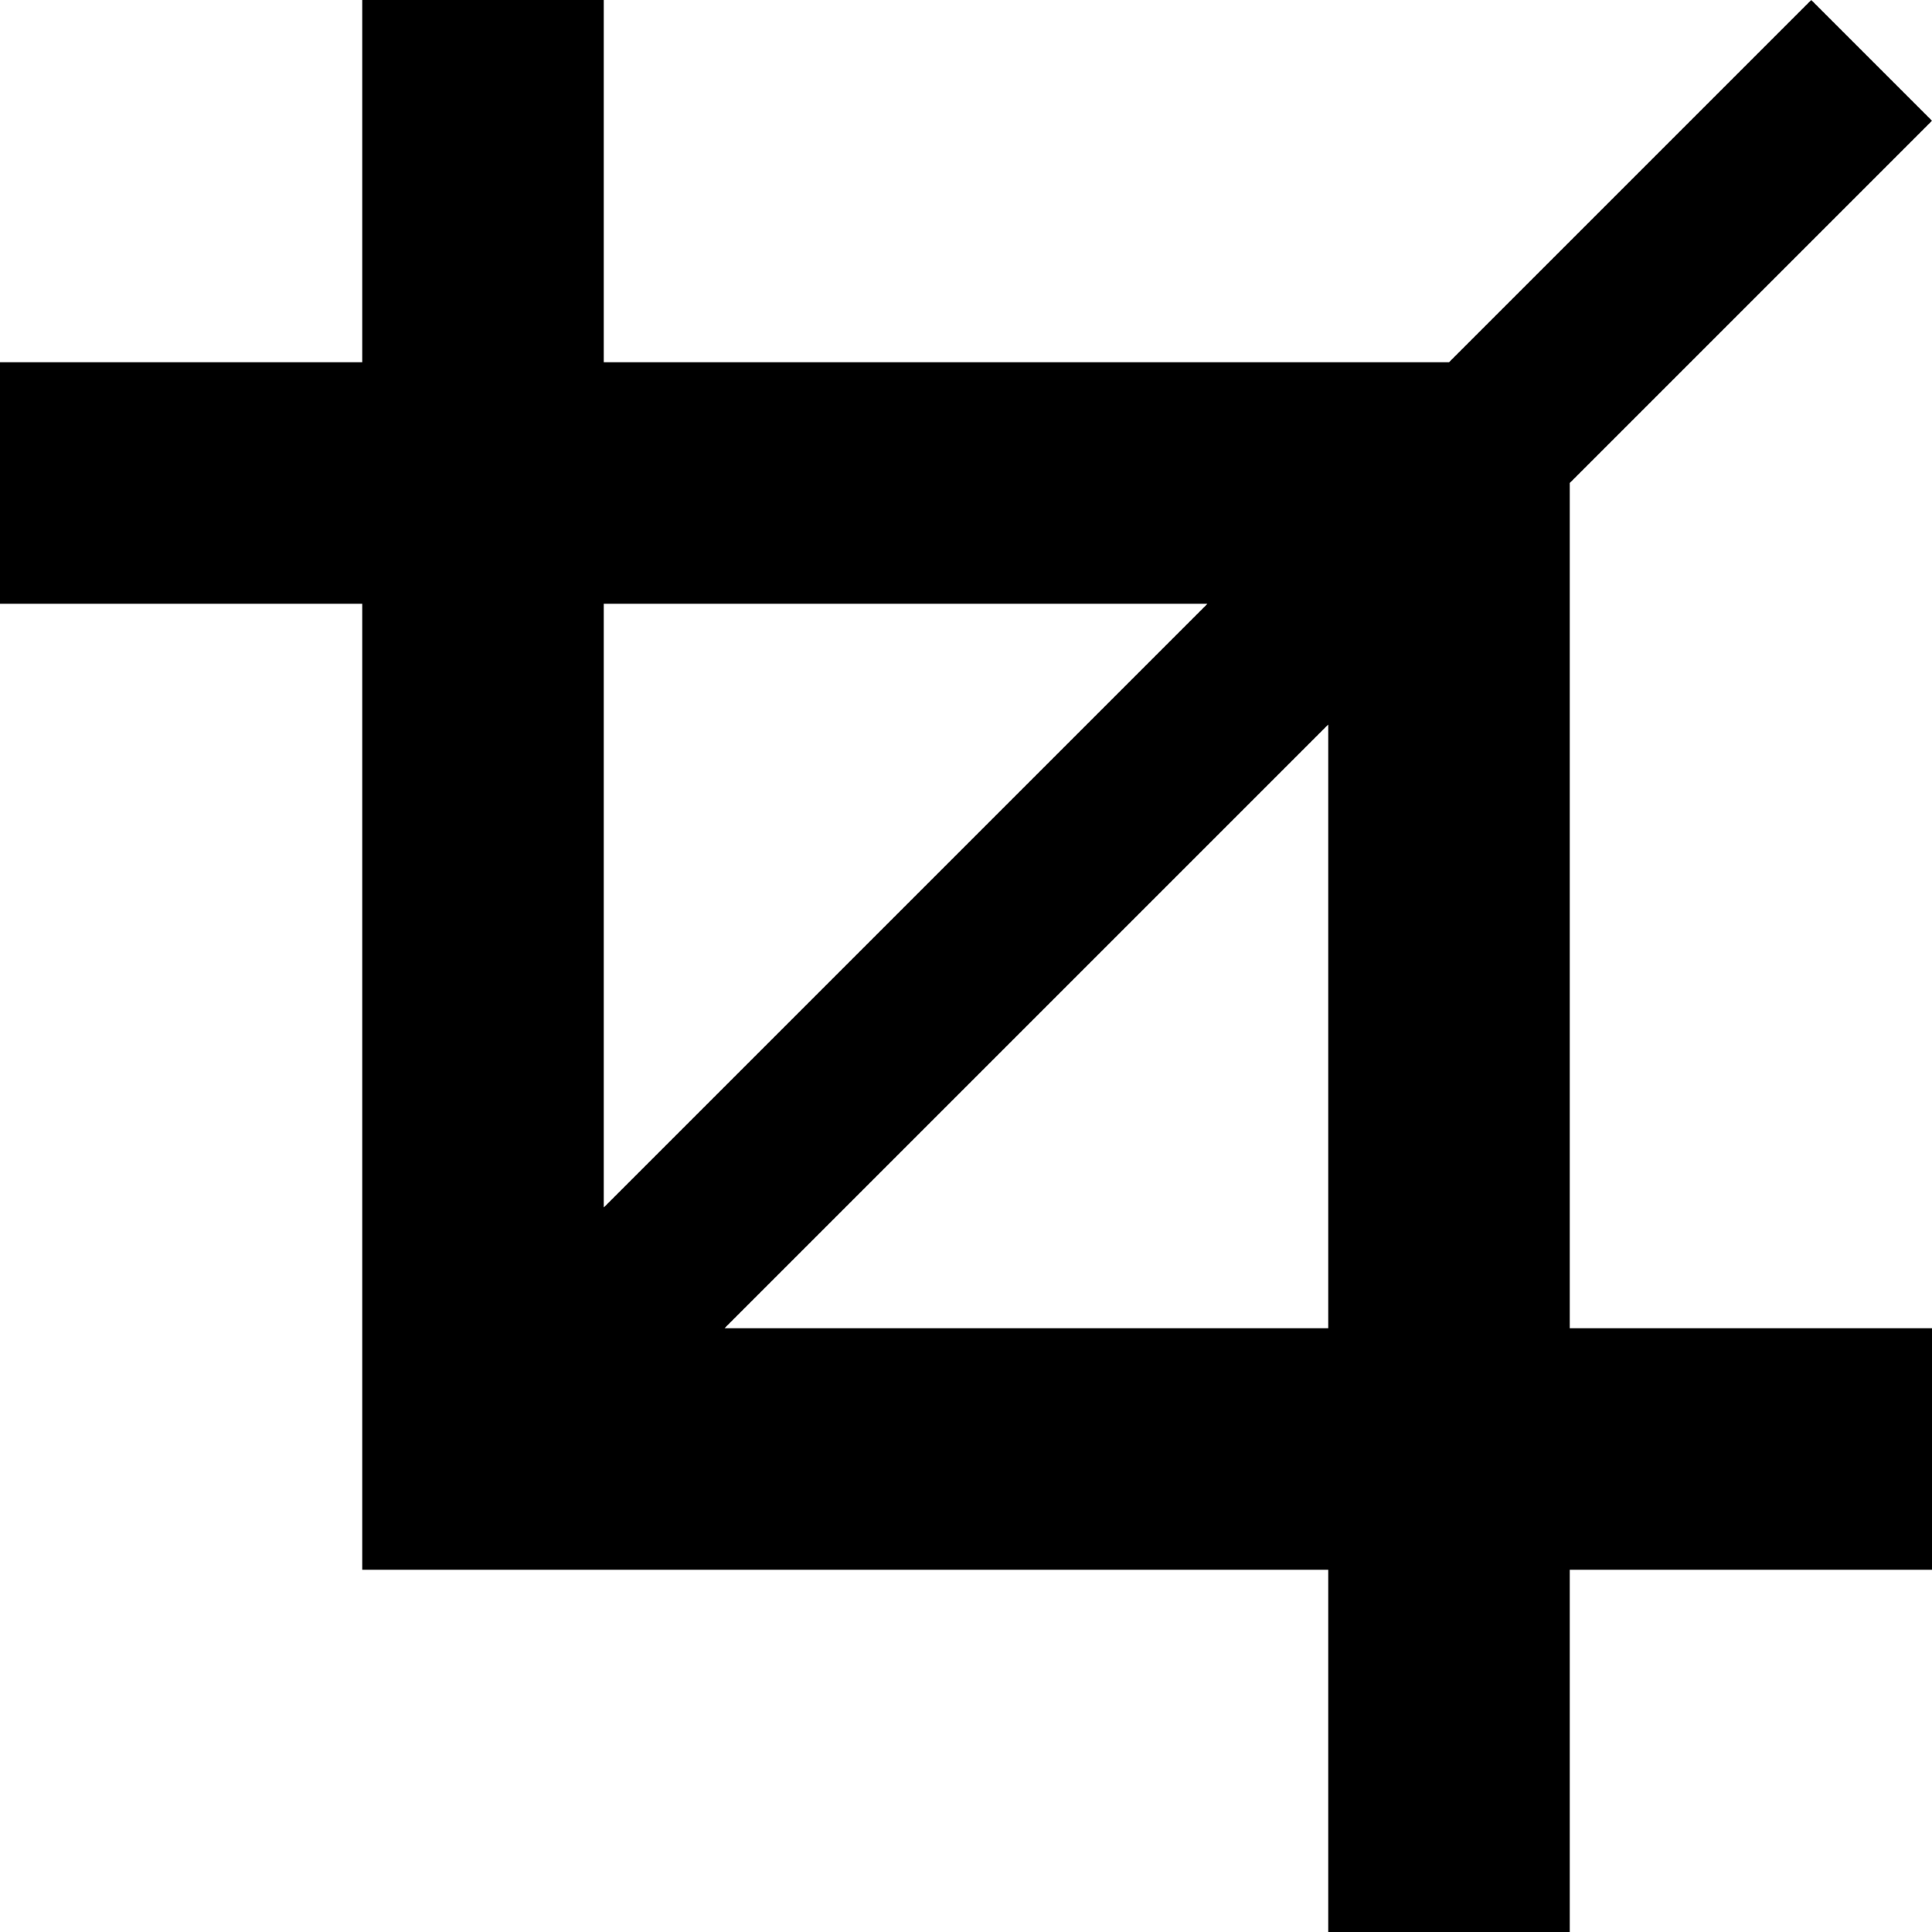
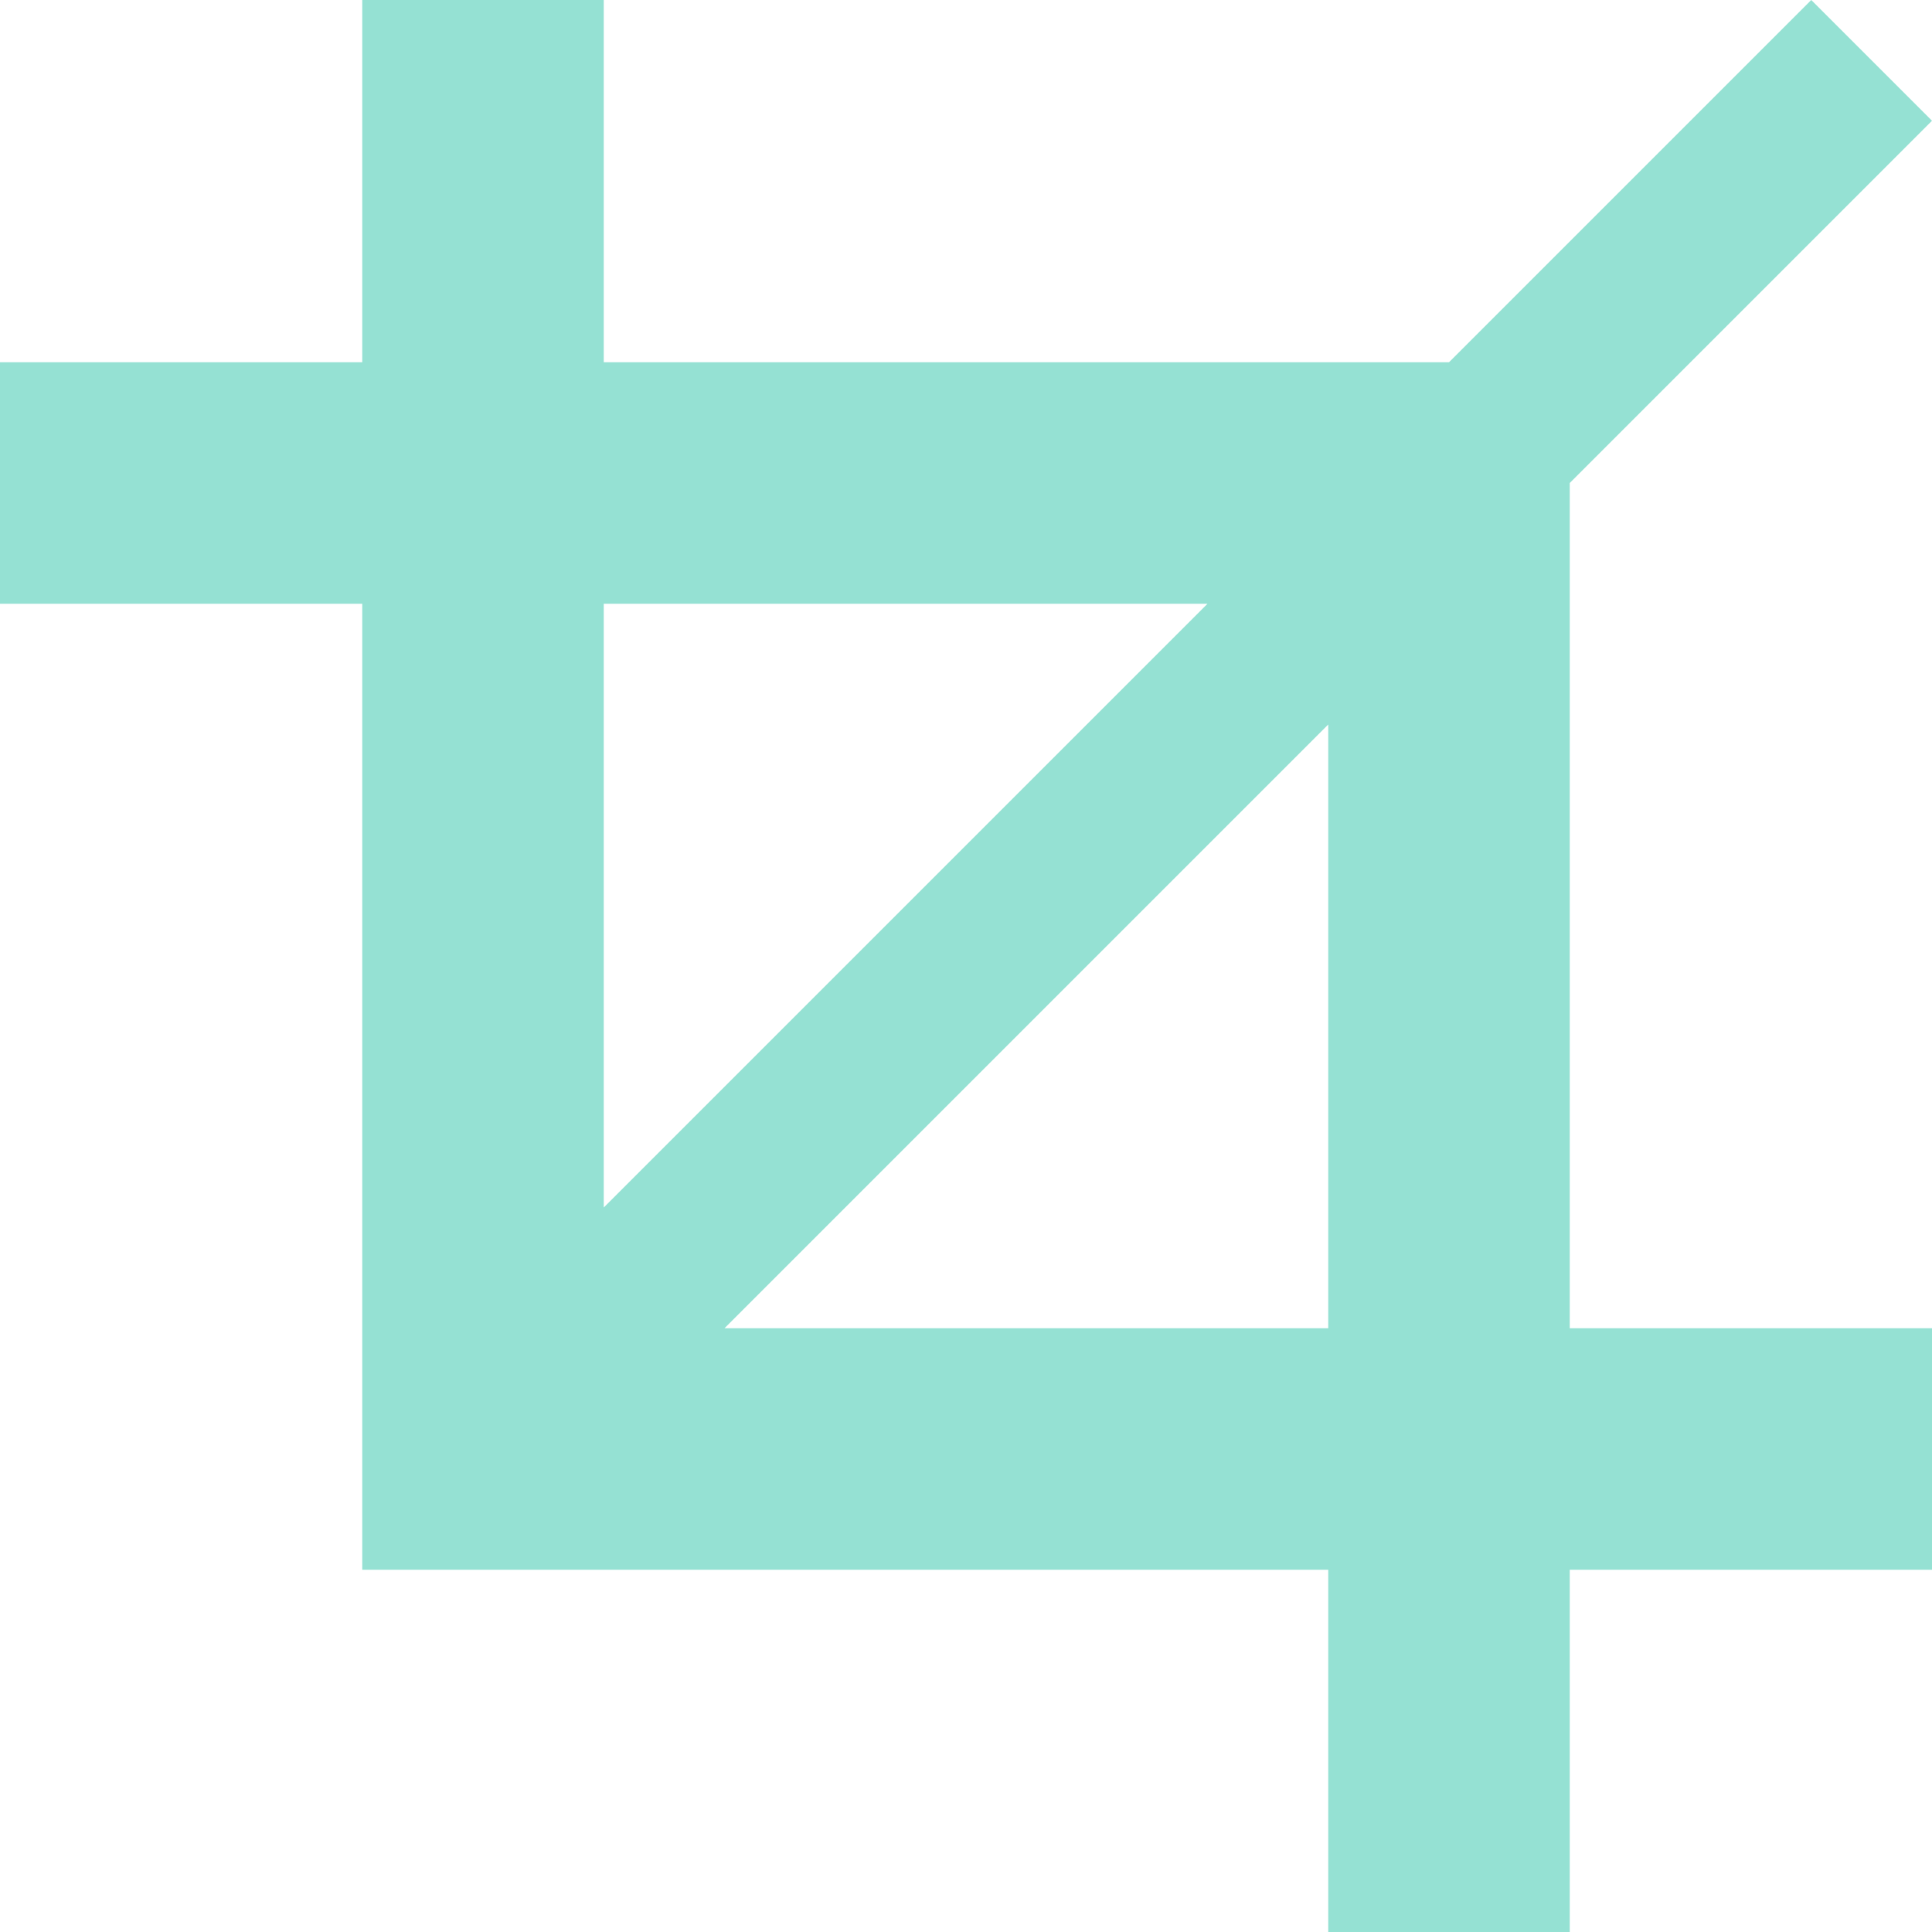
- <svg xmlns="http://www.w3.org/2000/svg" version="1.1" width="32" height="32" viewBox="0 0 32 32">
+ <svg xmlns="http://www.w3.org/2000/svg" version="1.1" width="32" height="32" viewBox="0 0 32 32" fill="#95e1d3">
  <path d="M26 8l6-6-2-2-6 6h-14v-6h-4v6h-6v4h6v16h16v6h4v-6h6v-4h-6v-14zM10 10h10l-10 10v-10zM12 22l10-10v10h-10z" />
</svg>
